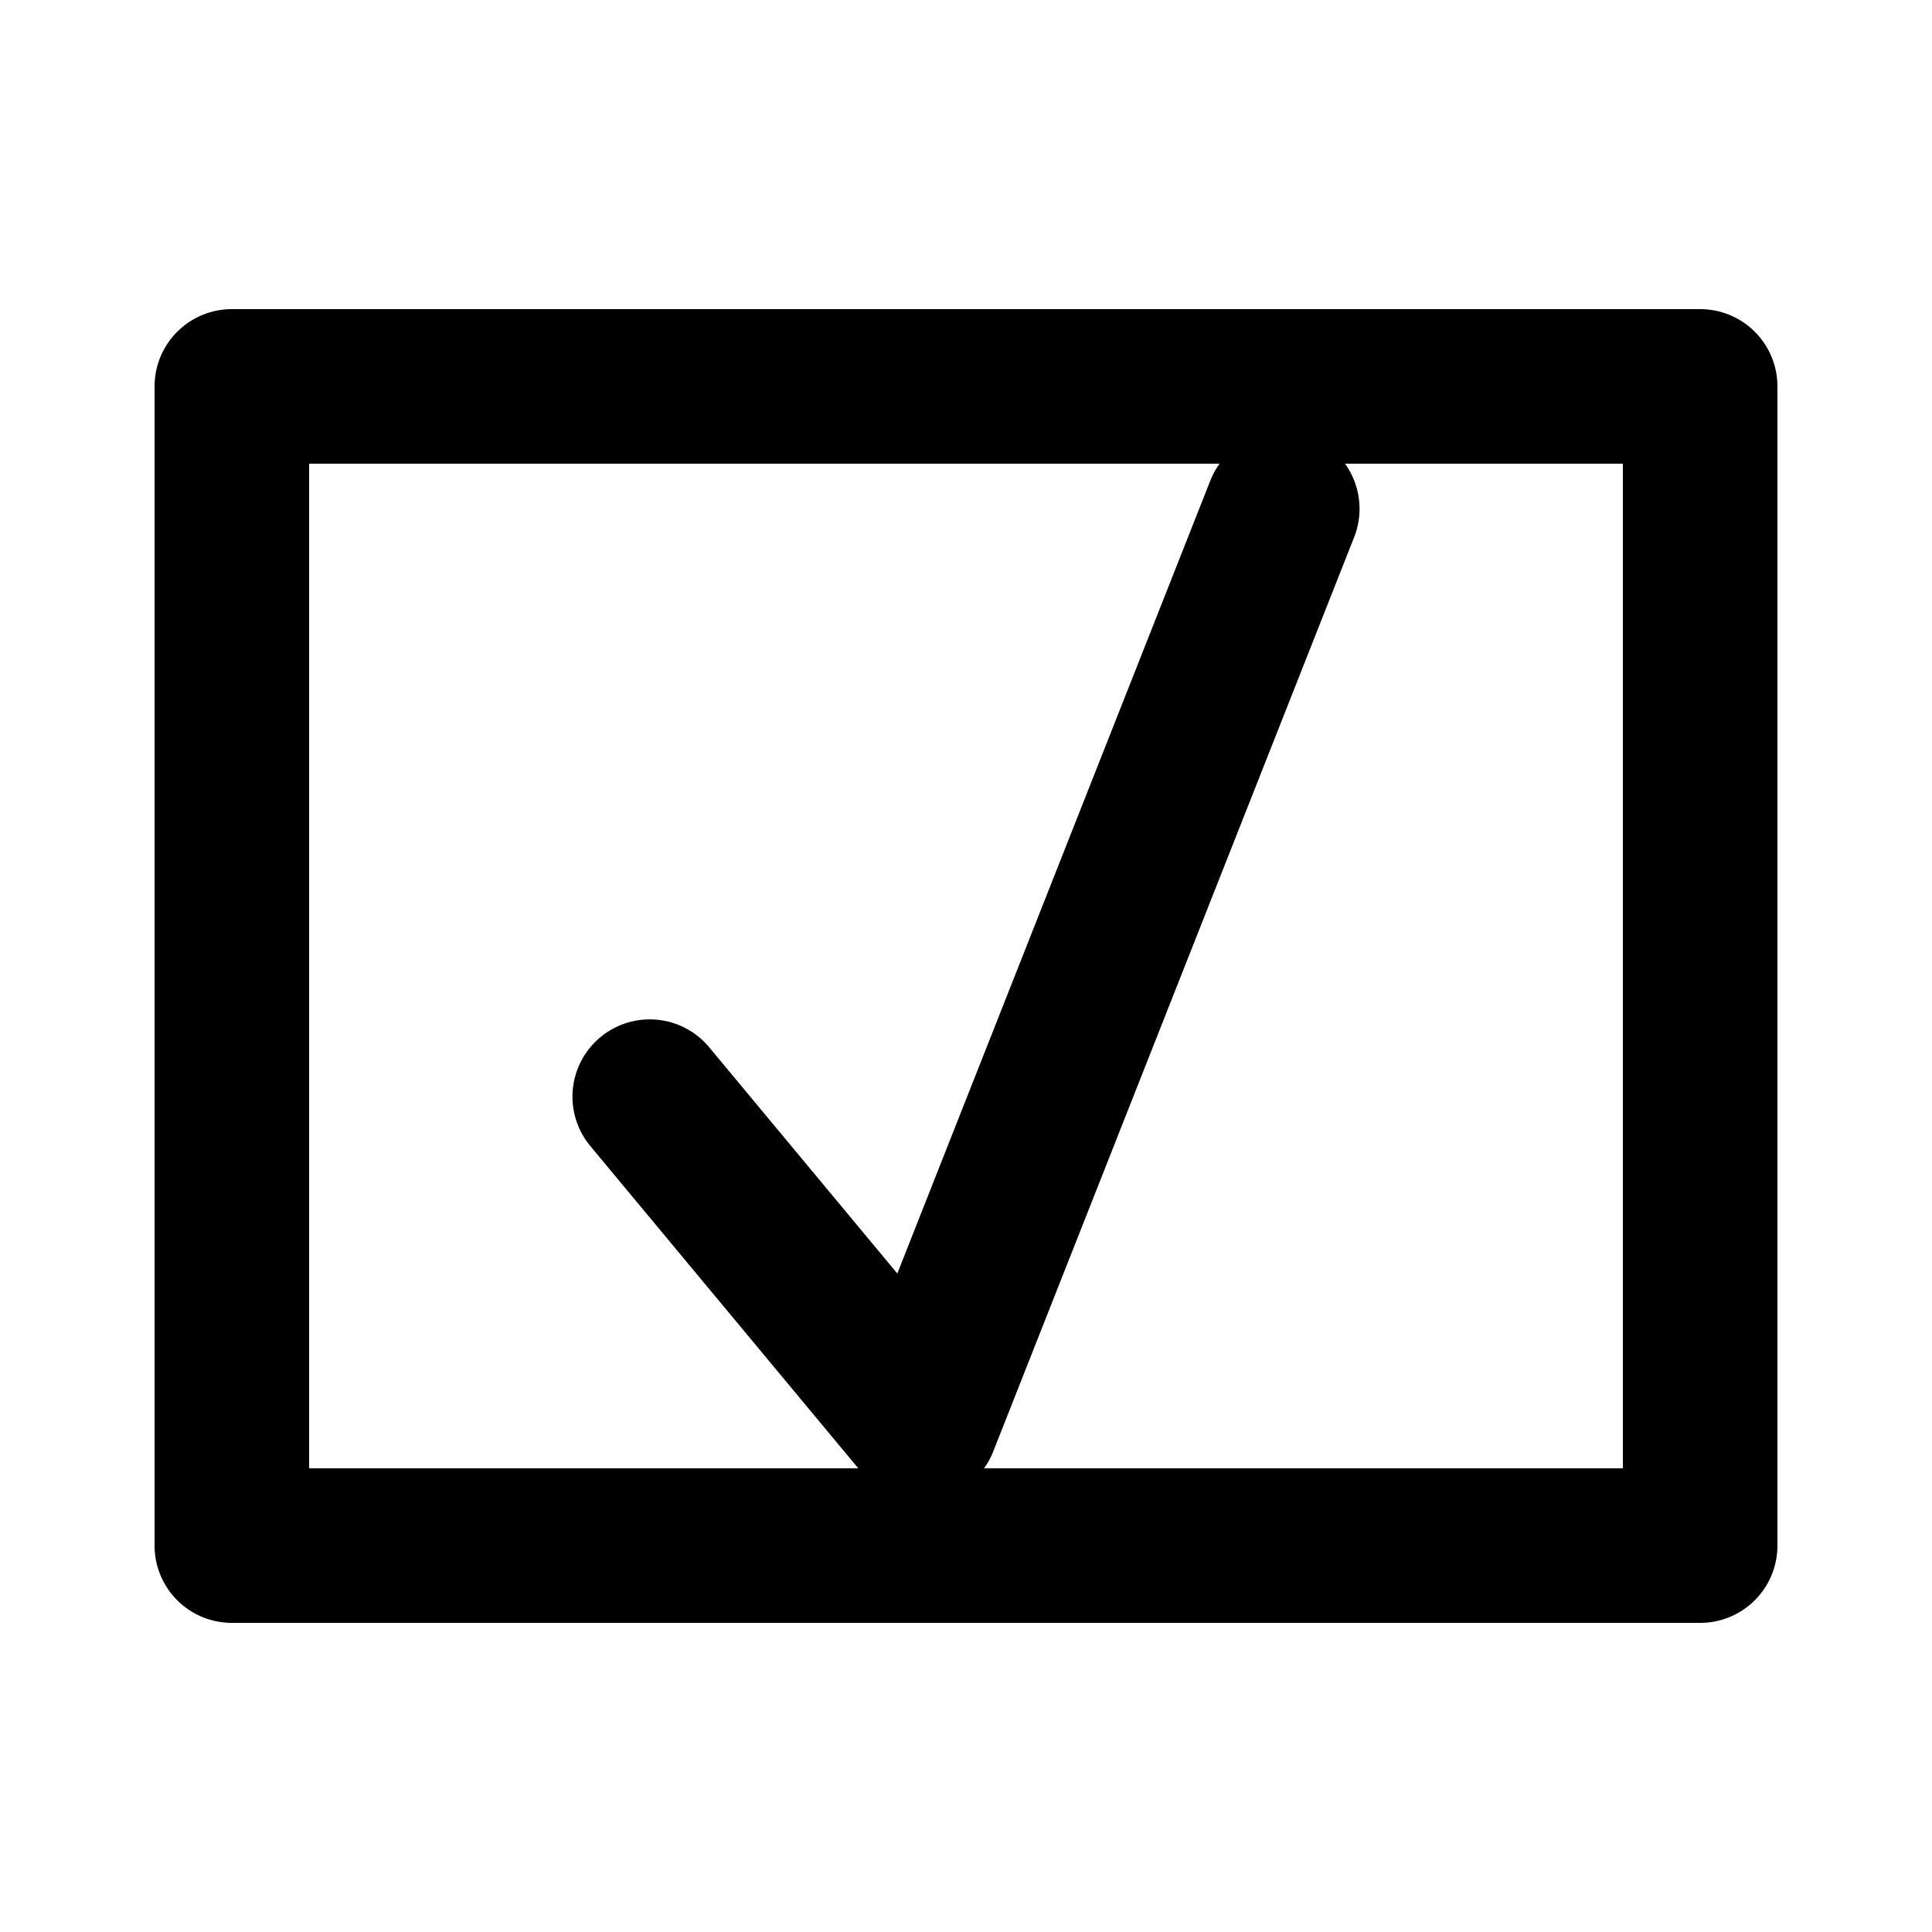
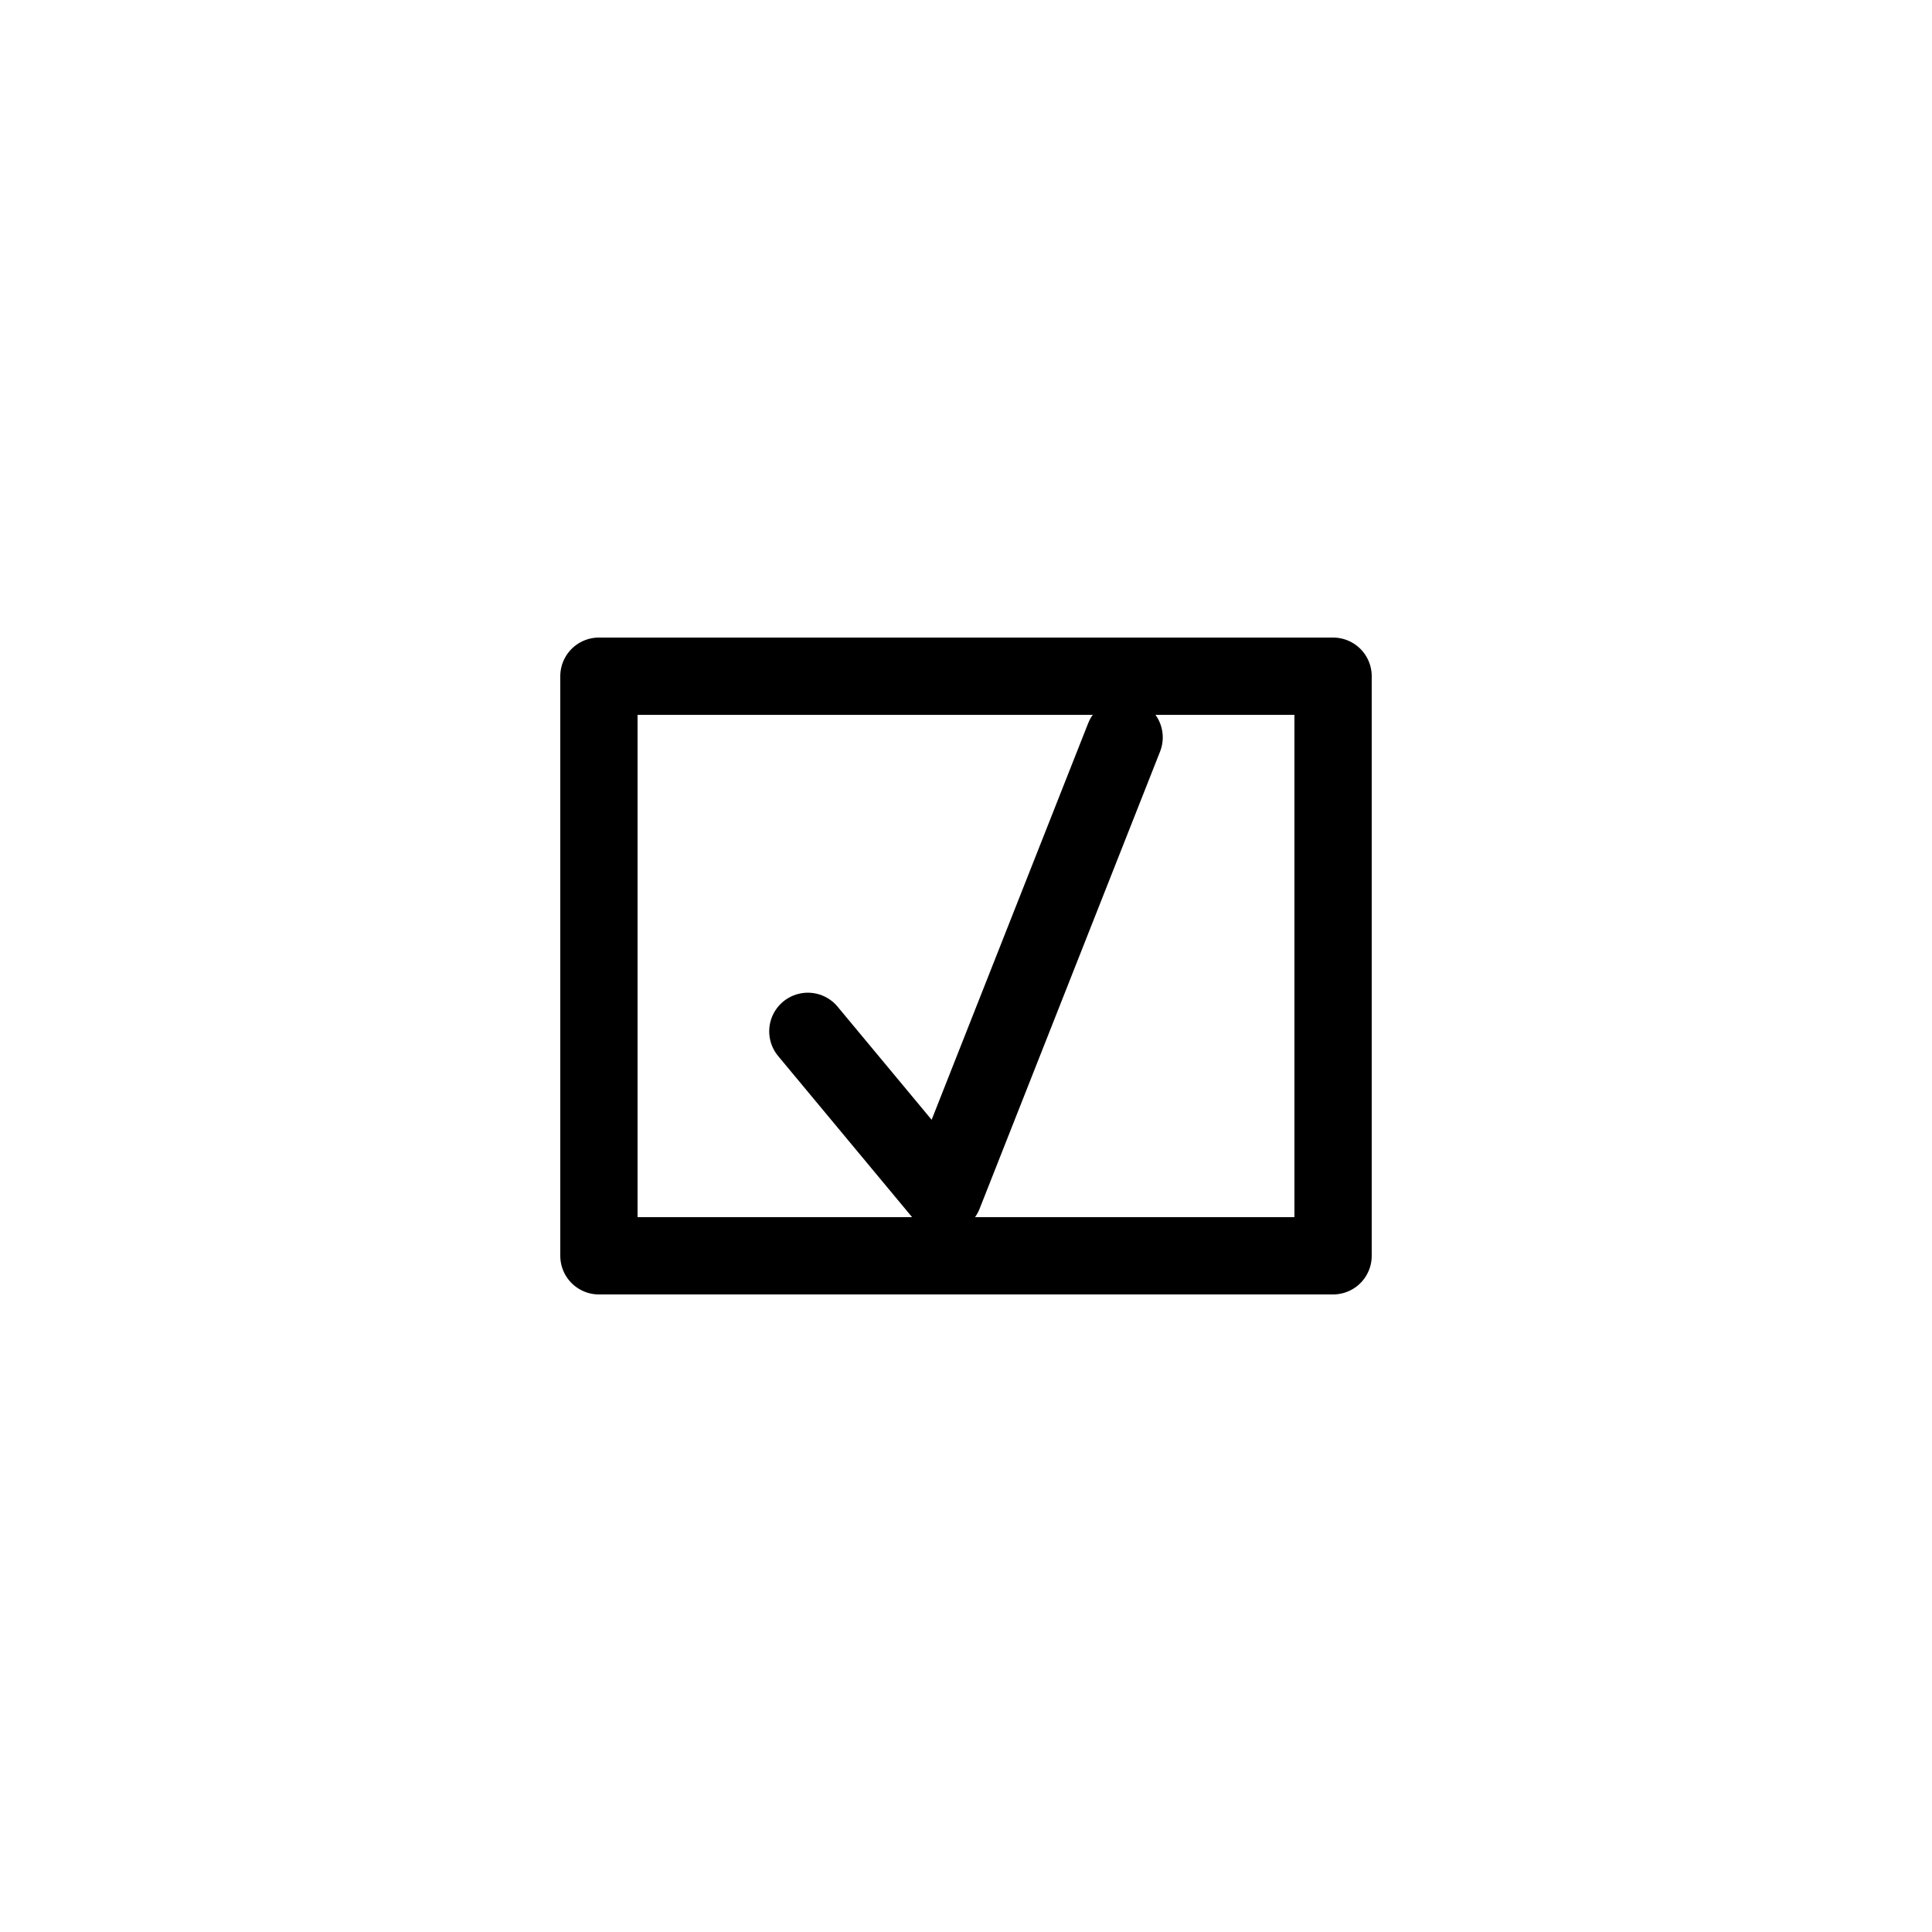
<svg xmlns="http://www.w3.org/2000/svg" width="50" height="50" id="svg2" version="1.1">
  <defs id="defs4" />
  <g id="layer1" transform="translate(0,-1002.362)">
-     <rect style="fill:none;stroke:#000000;stroke-width:4;stroke-linejoin:round;stroke-miterlimit:4;stroke-opacity:1;stroke-dasharray:none" id="rect2987" width="38" height="30" x="6" y="1012.362" />
-     <path style="fill:none;stroke:#000000;stroke-width:4;stroke-linecap:round;stroke-linejoin:round;stroke-miterlimit:4;stroke-opacity:1;stroke-dasharray:none" d="m 16.815,1030.743 7.028,8.452 9.342,-23.665" id="path3757" />
+     <rect style="fill:none;stroke:#000000;stroke-width:2;stroke-linejoin:round;stroke-miterlimit:4;stroke-opacity:1;stroke-dasharray:none" id="rect2987" width="19" height="15" x="15.5" y="1019.862" />
+     <path style="fill:none;stroke:#000000;stroke-width:2;stroke-linecap:round;stroke-linejoin:round;stroke-miterlimit:4;stroke-opacity:1;stroke-dasharray:none" d="m 20.907,1029.053 3.514,4.226 4.671,-11.833" id="path3757" />
  </g>
</svg>
